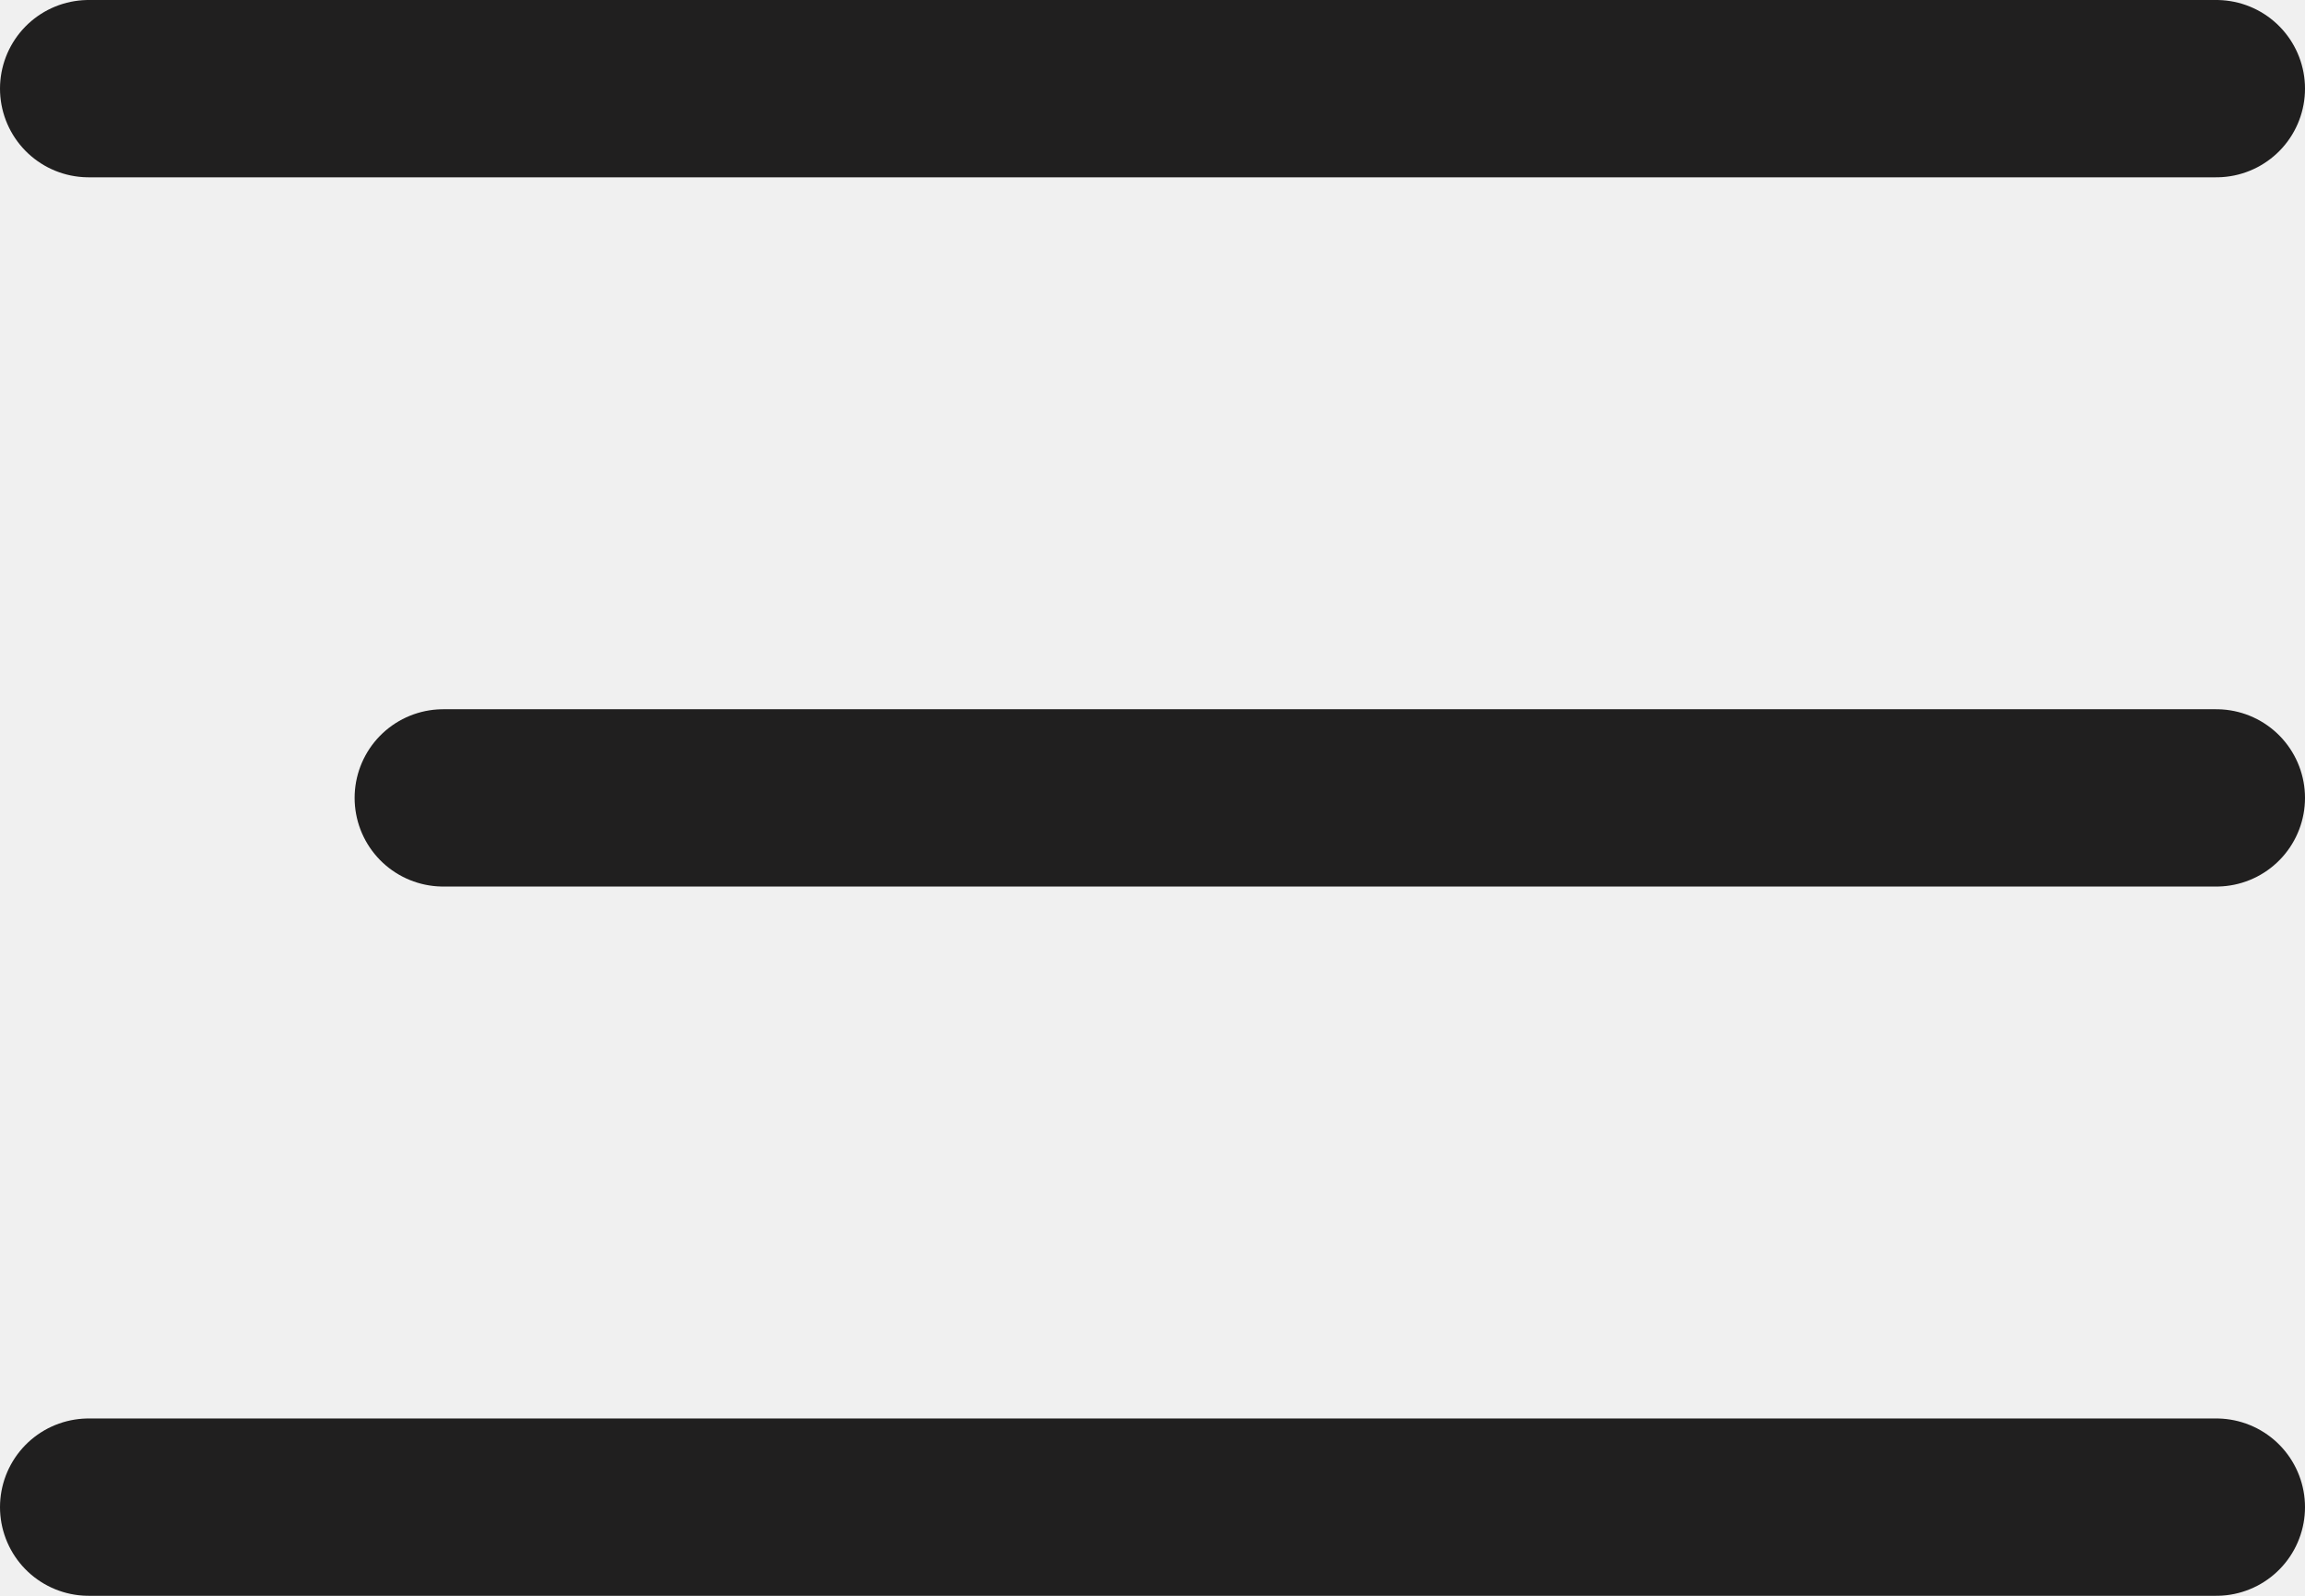
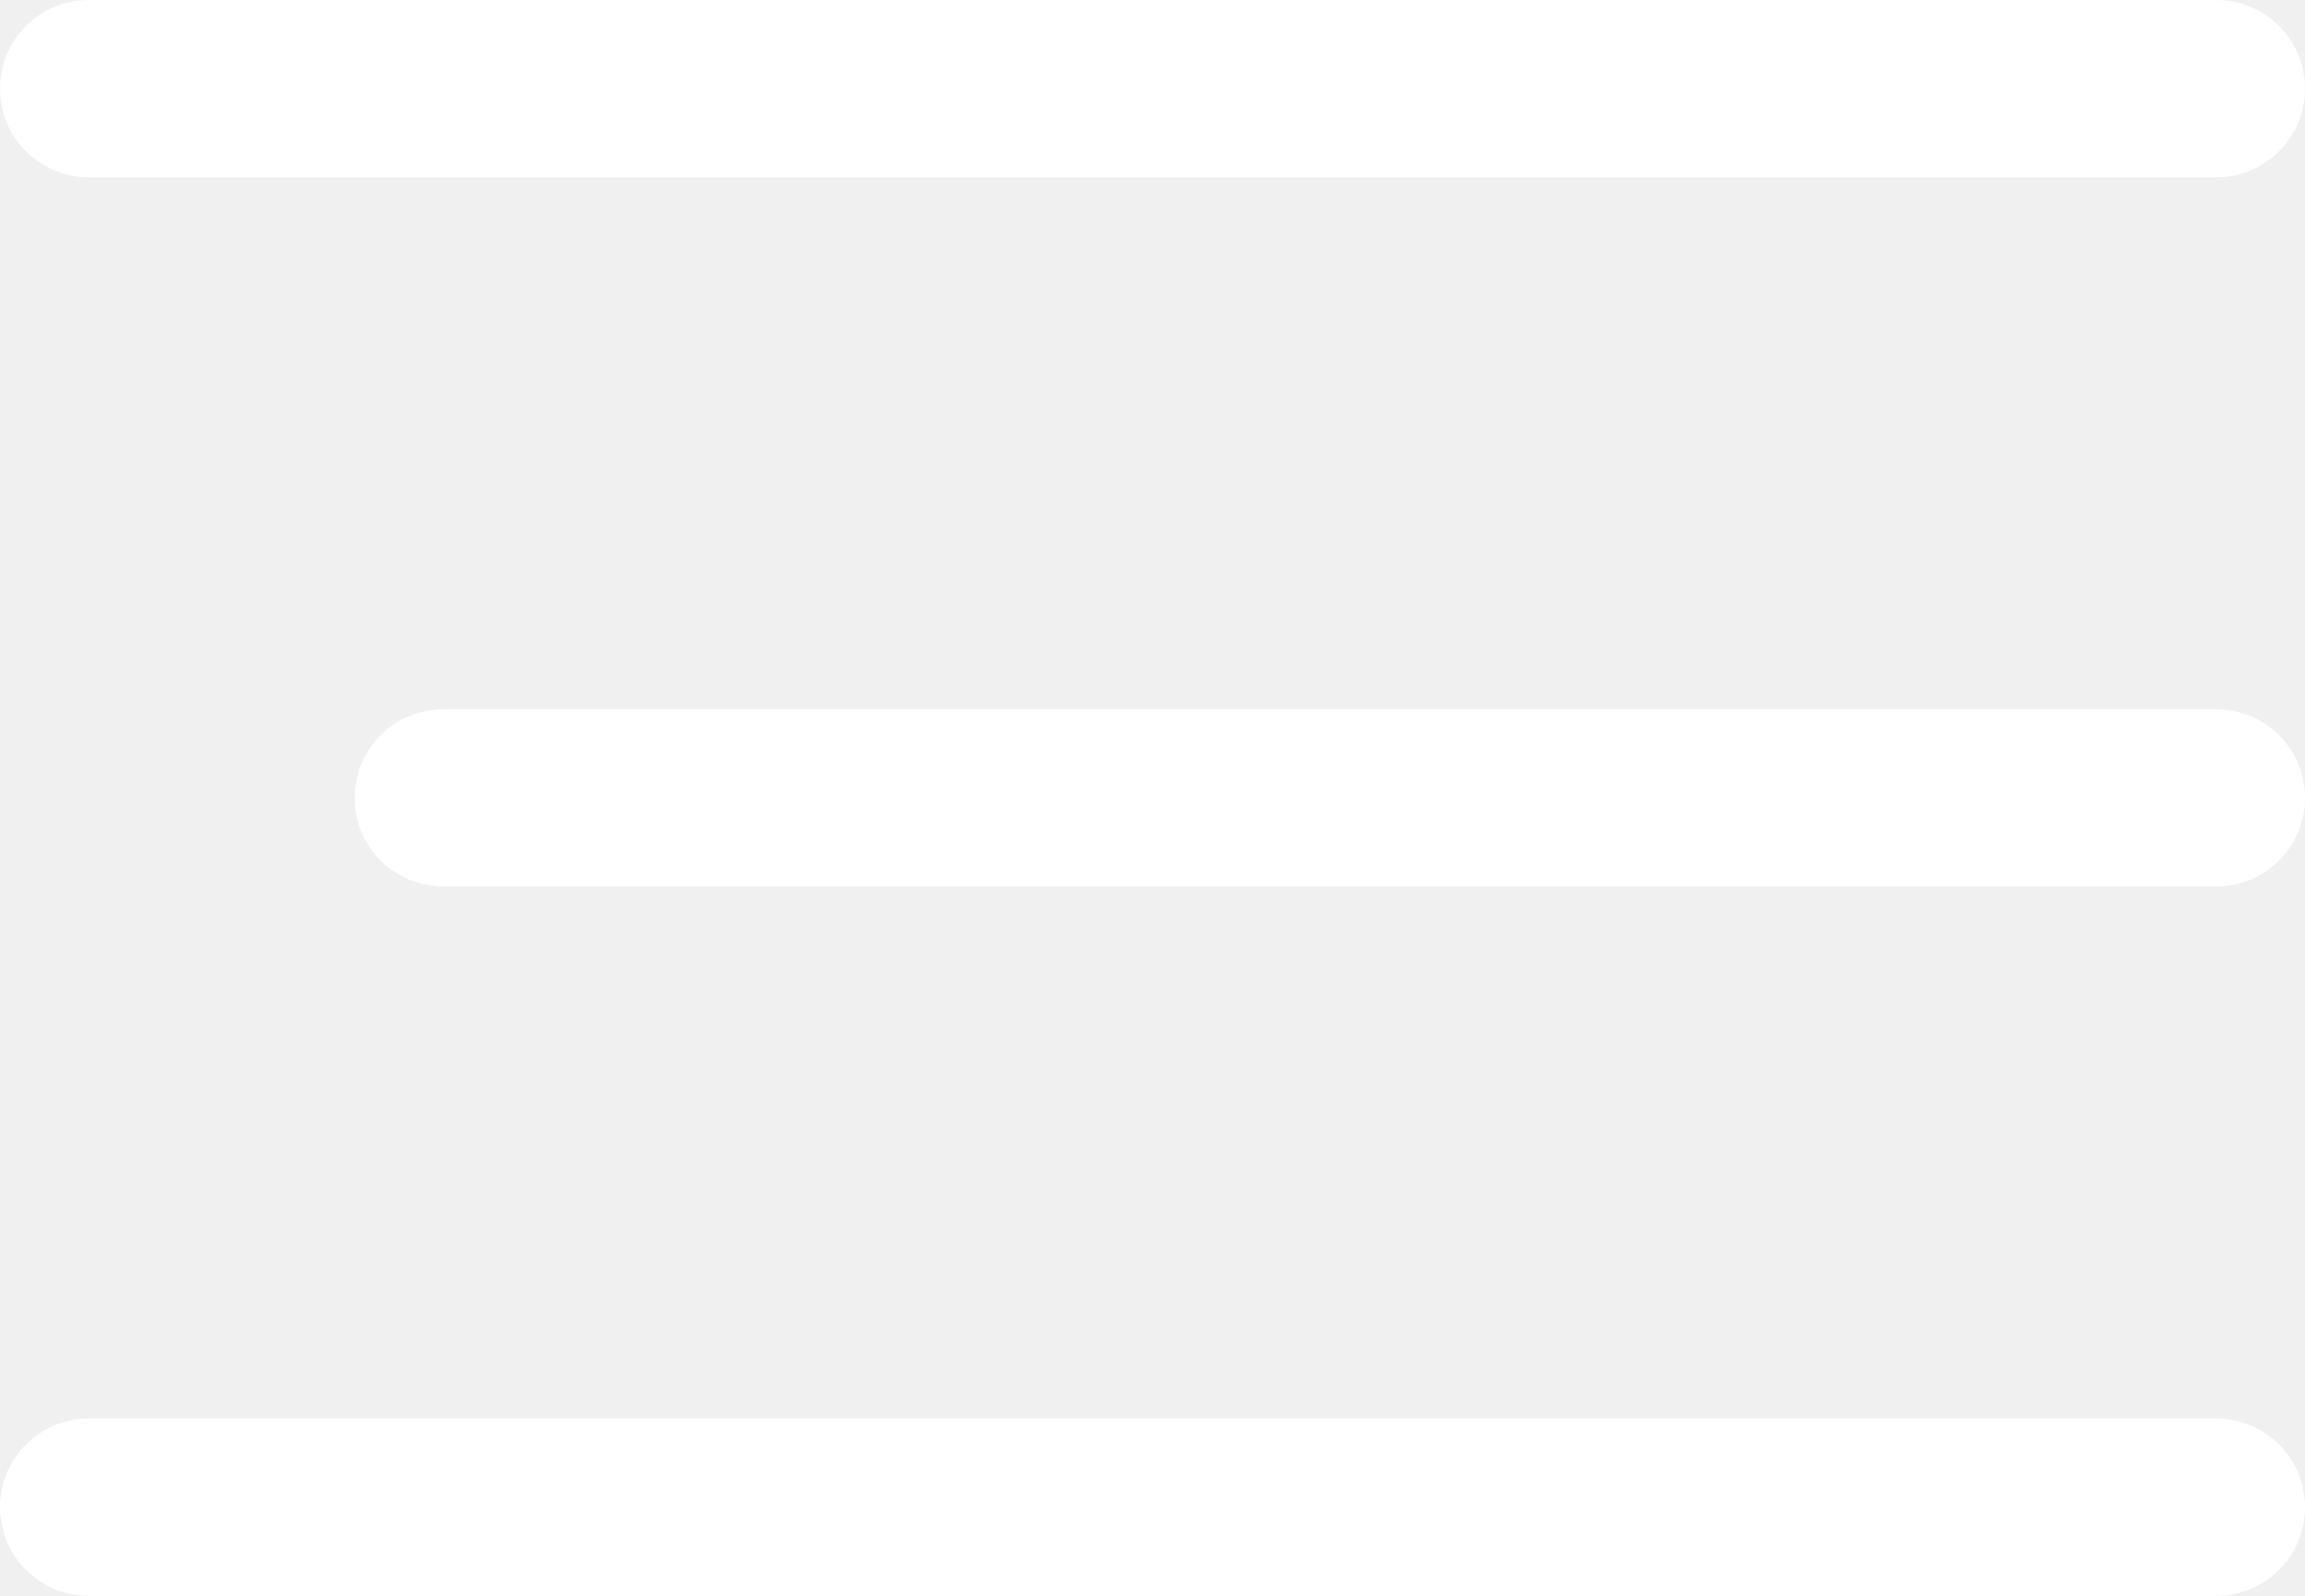
<svg xmlns="http://www.w3.org/2000/svg" width="26" height="18" viewBox="0 0 26 18" fill="none">
-   <path d="M1 1H25" stroke="#201F1F" stroke-width="2" stroke-linecap="round" stroke-linejoin="round" />
-   <path d="M1 17H25" stroke="#201F1F" stroke-width="2" stroke-linecap="round" stroke-linejoin="round" />
-   <path d="M5 9H25" stroke="#201F1F" stroke-width="2" stroke-linecap="round" stroke-linejoin="round" />
+   <path d="M1 1H25" stroke="#FFFFFF" stroke-width="2" stroke-linecap="round" stroke-linejoin="round" />
+   <path d="M1 17H25" stroke="#FFFFFF" stroke-width="2" stroke-linecap="round" stroke-linejoin="round" />
+   <path d="M5 9H25" stroke="#FFFFFF" stroke-width="2" stroke-linecap="round" stroke-linejoin="round" />
</svg>
